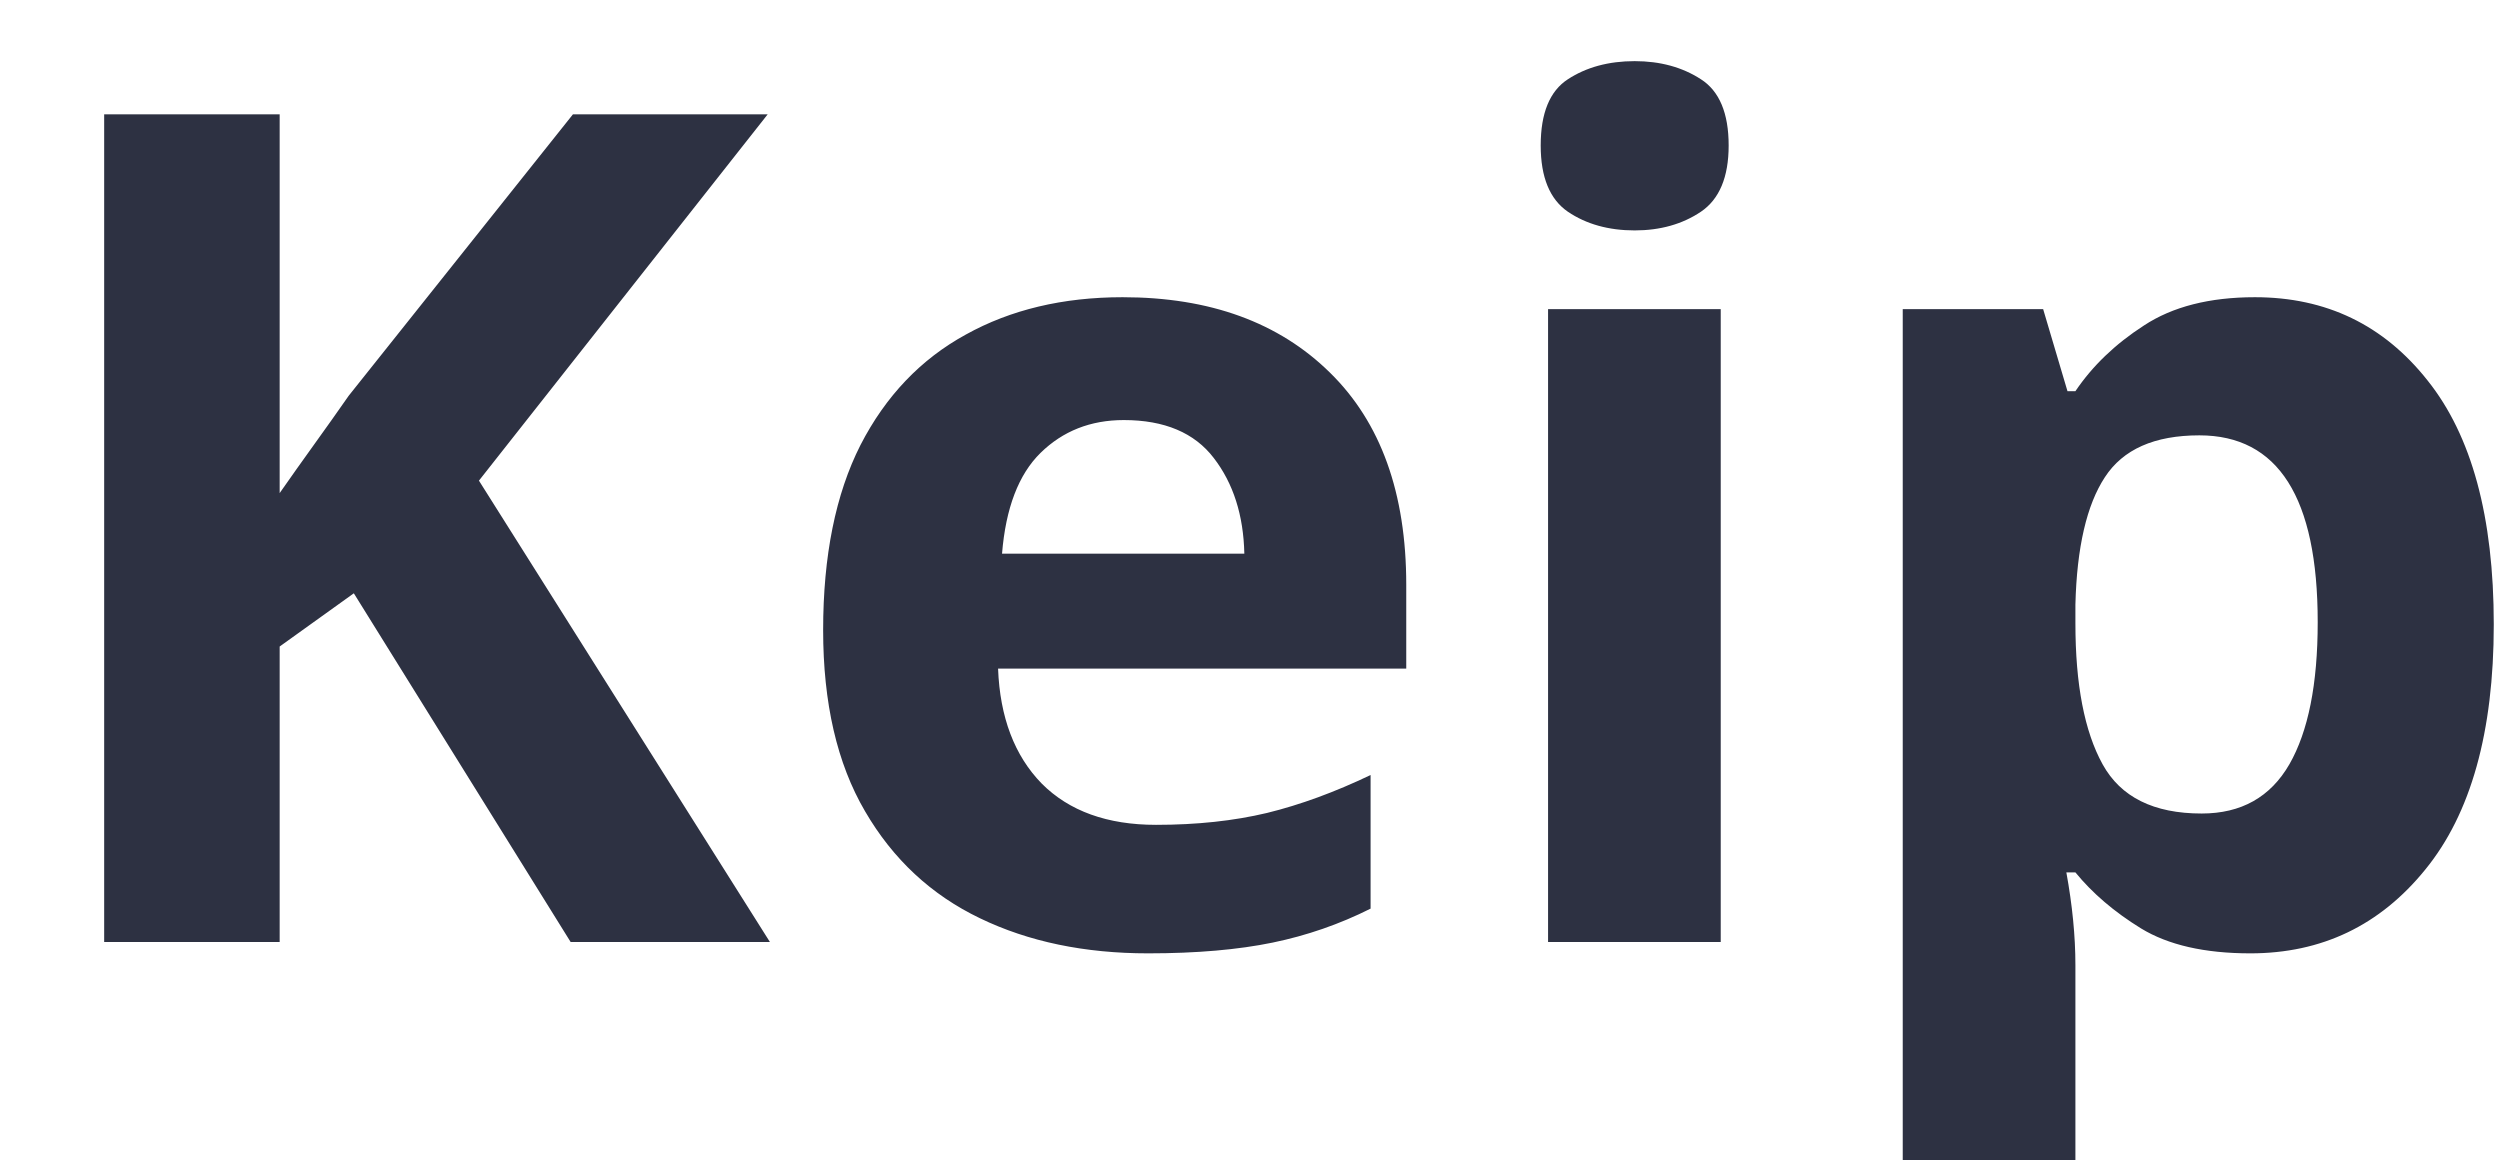
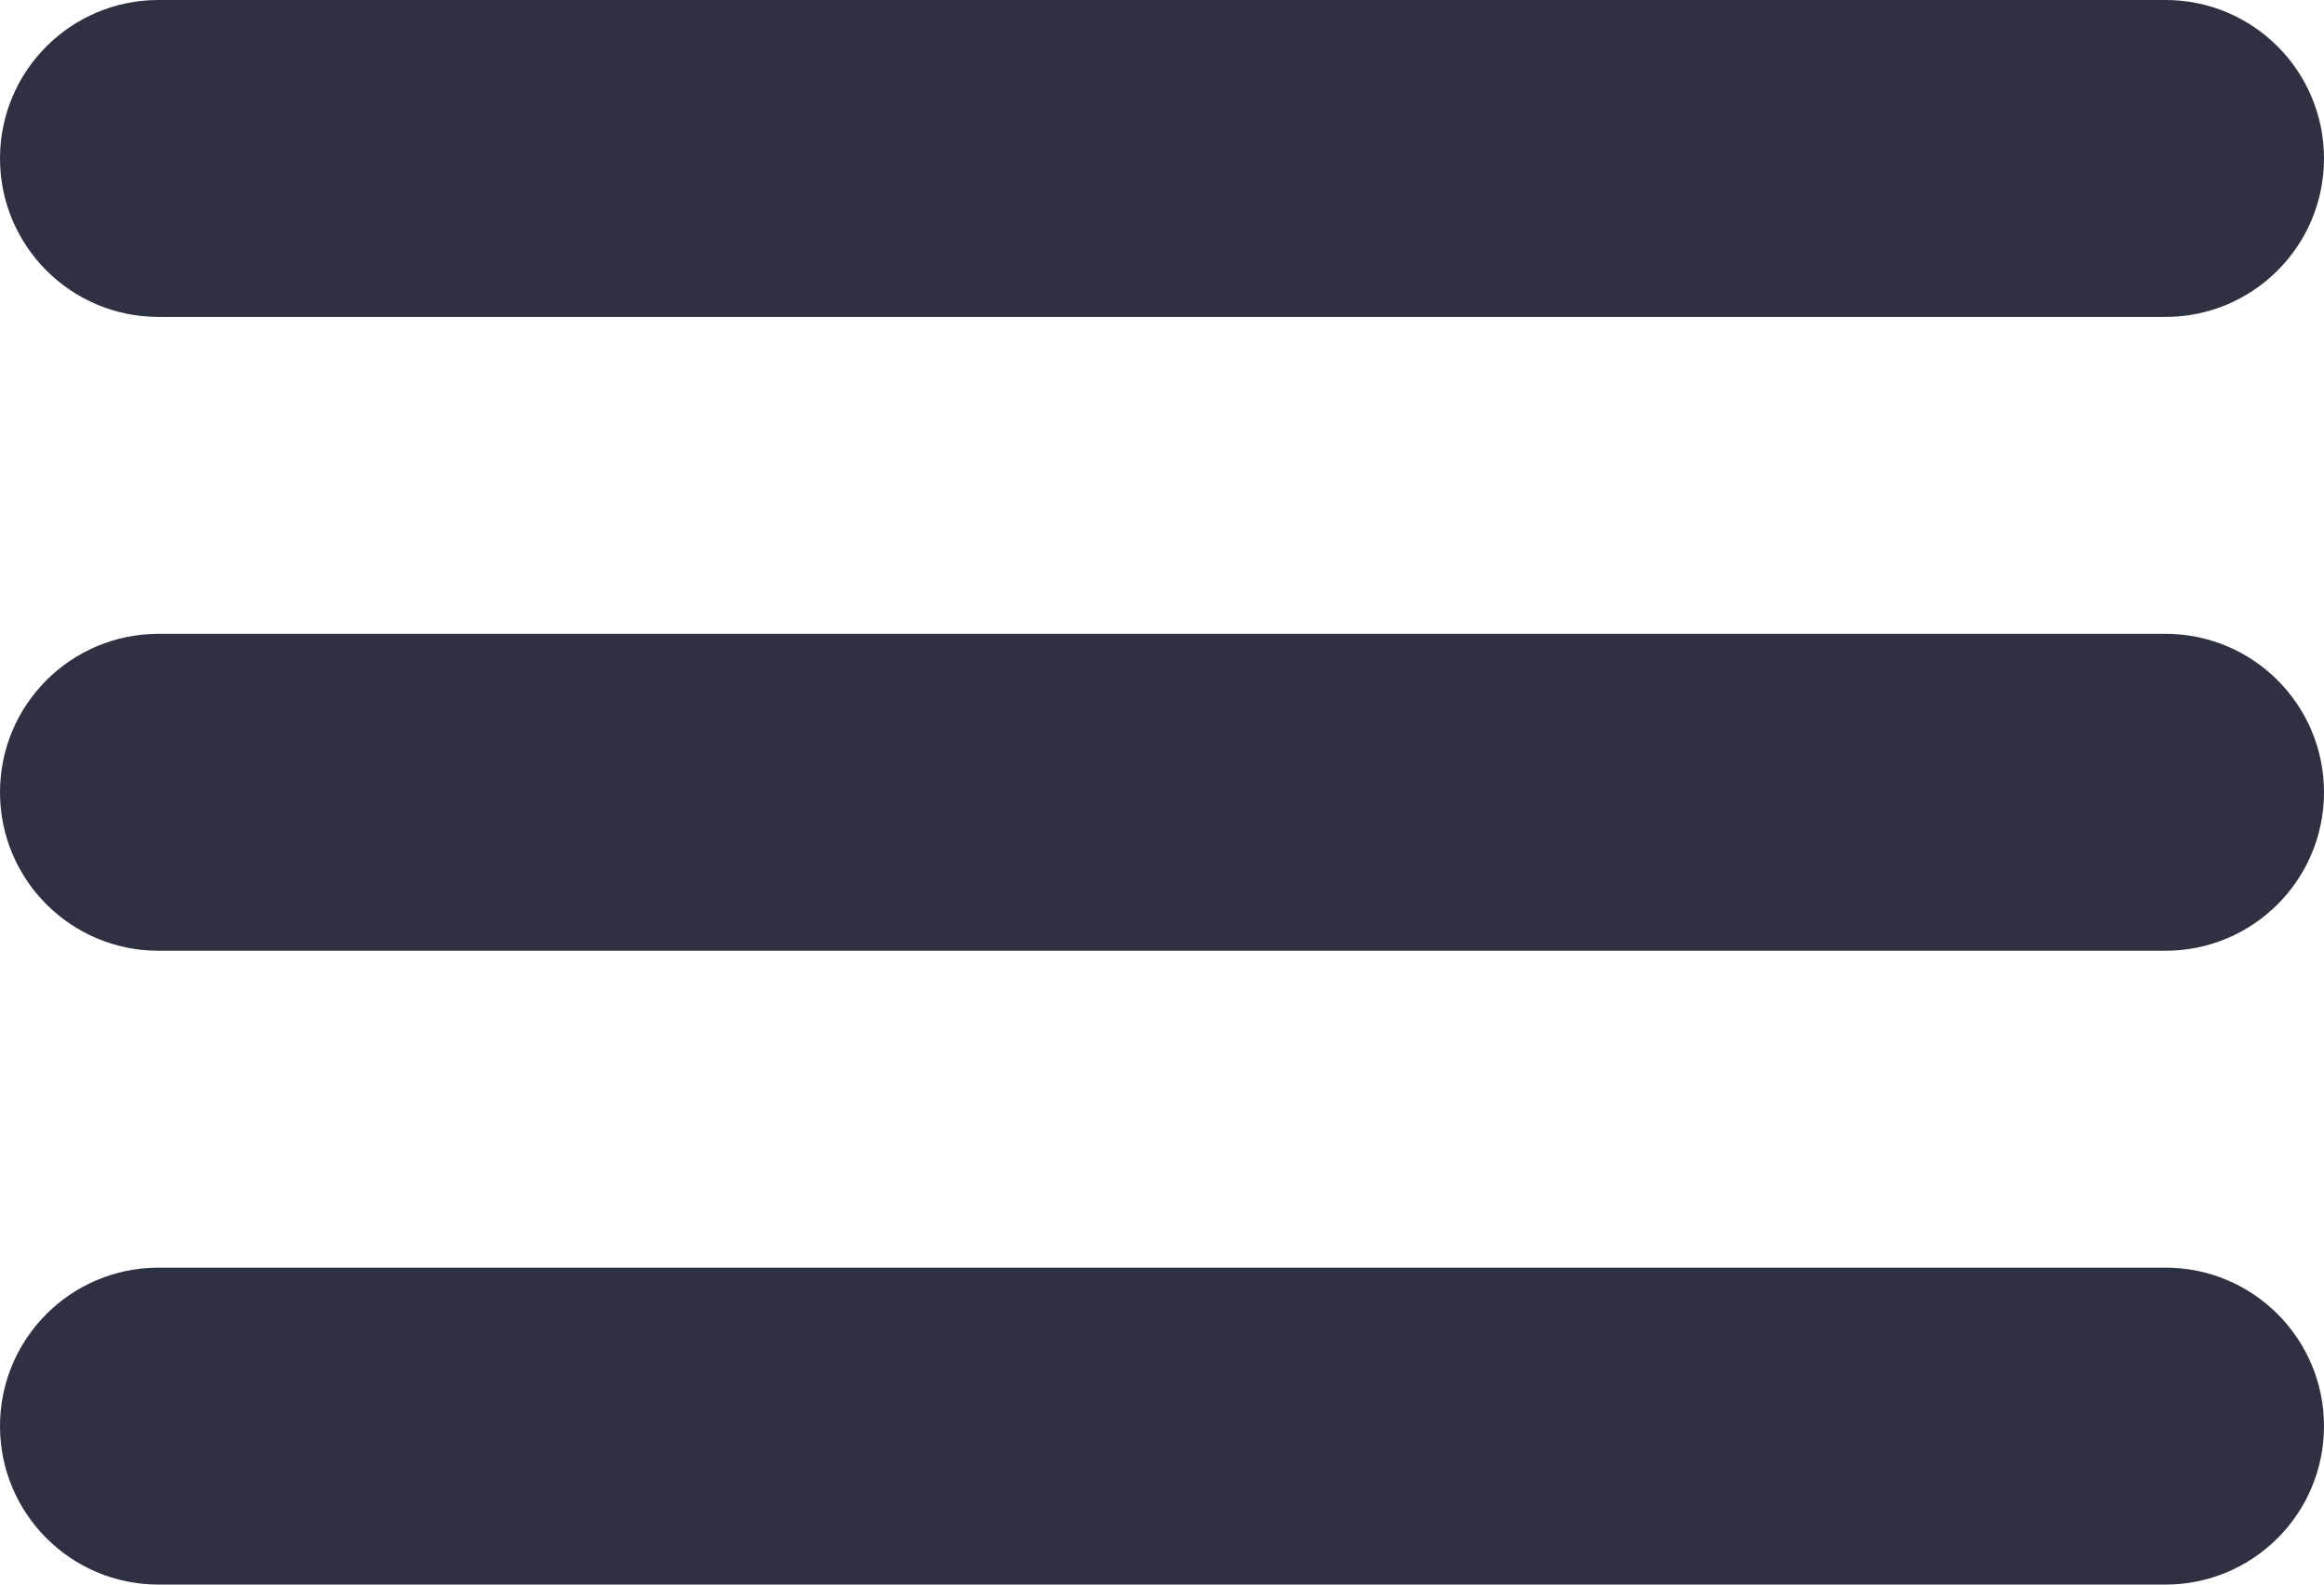
- <svg xmlns="http://www.w3.org/2000/svg" width="69" height="32" viewBox="0 0 69 32">
-   <defs>
-     <style>
-       .cls-1 {
-         fill: #2d3142;
-         font-size: 32px;
-         font-family: CircularStd-Black, Circular Std Black;
-         font-weight: 800;
-         letter-spacing: 0.001em;
-       }
-     </style>
-   </defs>
-   <text id="Keip" class="cls-1" transform="translate(0 26)">
-     <tspan x="0" y="0">Keip</tspan>
-   </text>
+ <svg xmlns="http://www.w3.org/2000/svg" width="22" height="15" viewBox="0 0 22 15">
+   <g transform="translate(12874 -3007)">
+     <rect width="22" height="3" rx="1.5" transform="translate(-12874 3007)" fill="#2d3142" />
+     <rect width="22" height="3" rx="1.5" transform="translate(-12874 3013)" fill="#2d3142" />
+     <rect width="22" height="3" rx="1.5" transform="translate(-12874 3019)" fill="#2d3142" />
+   </g>
</svg>
